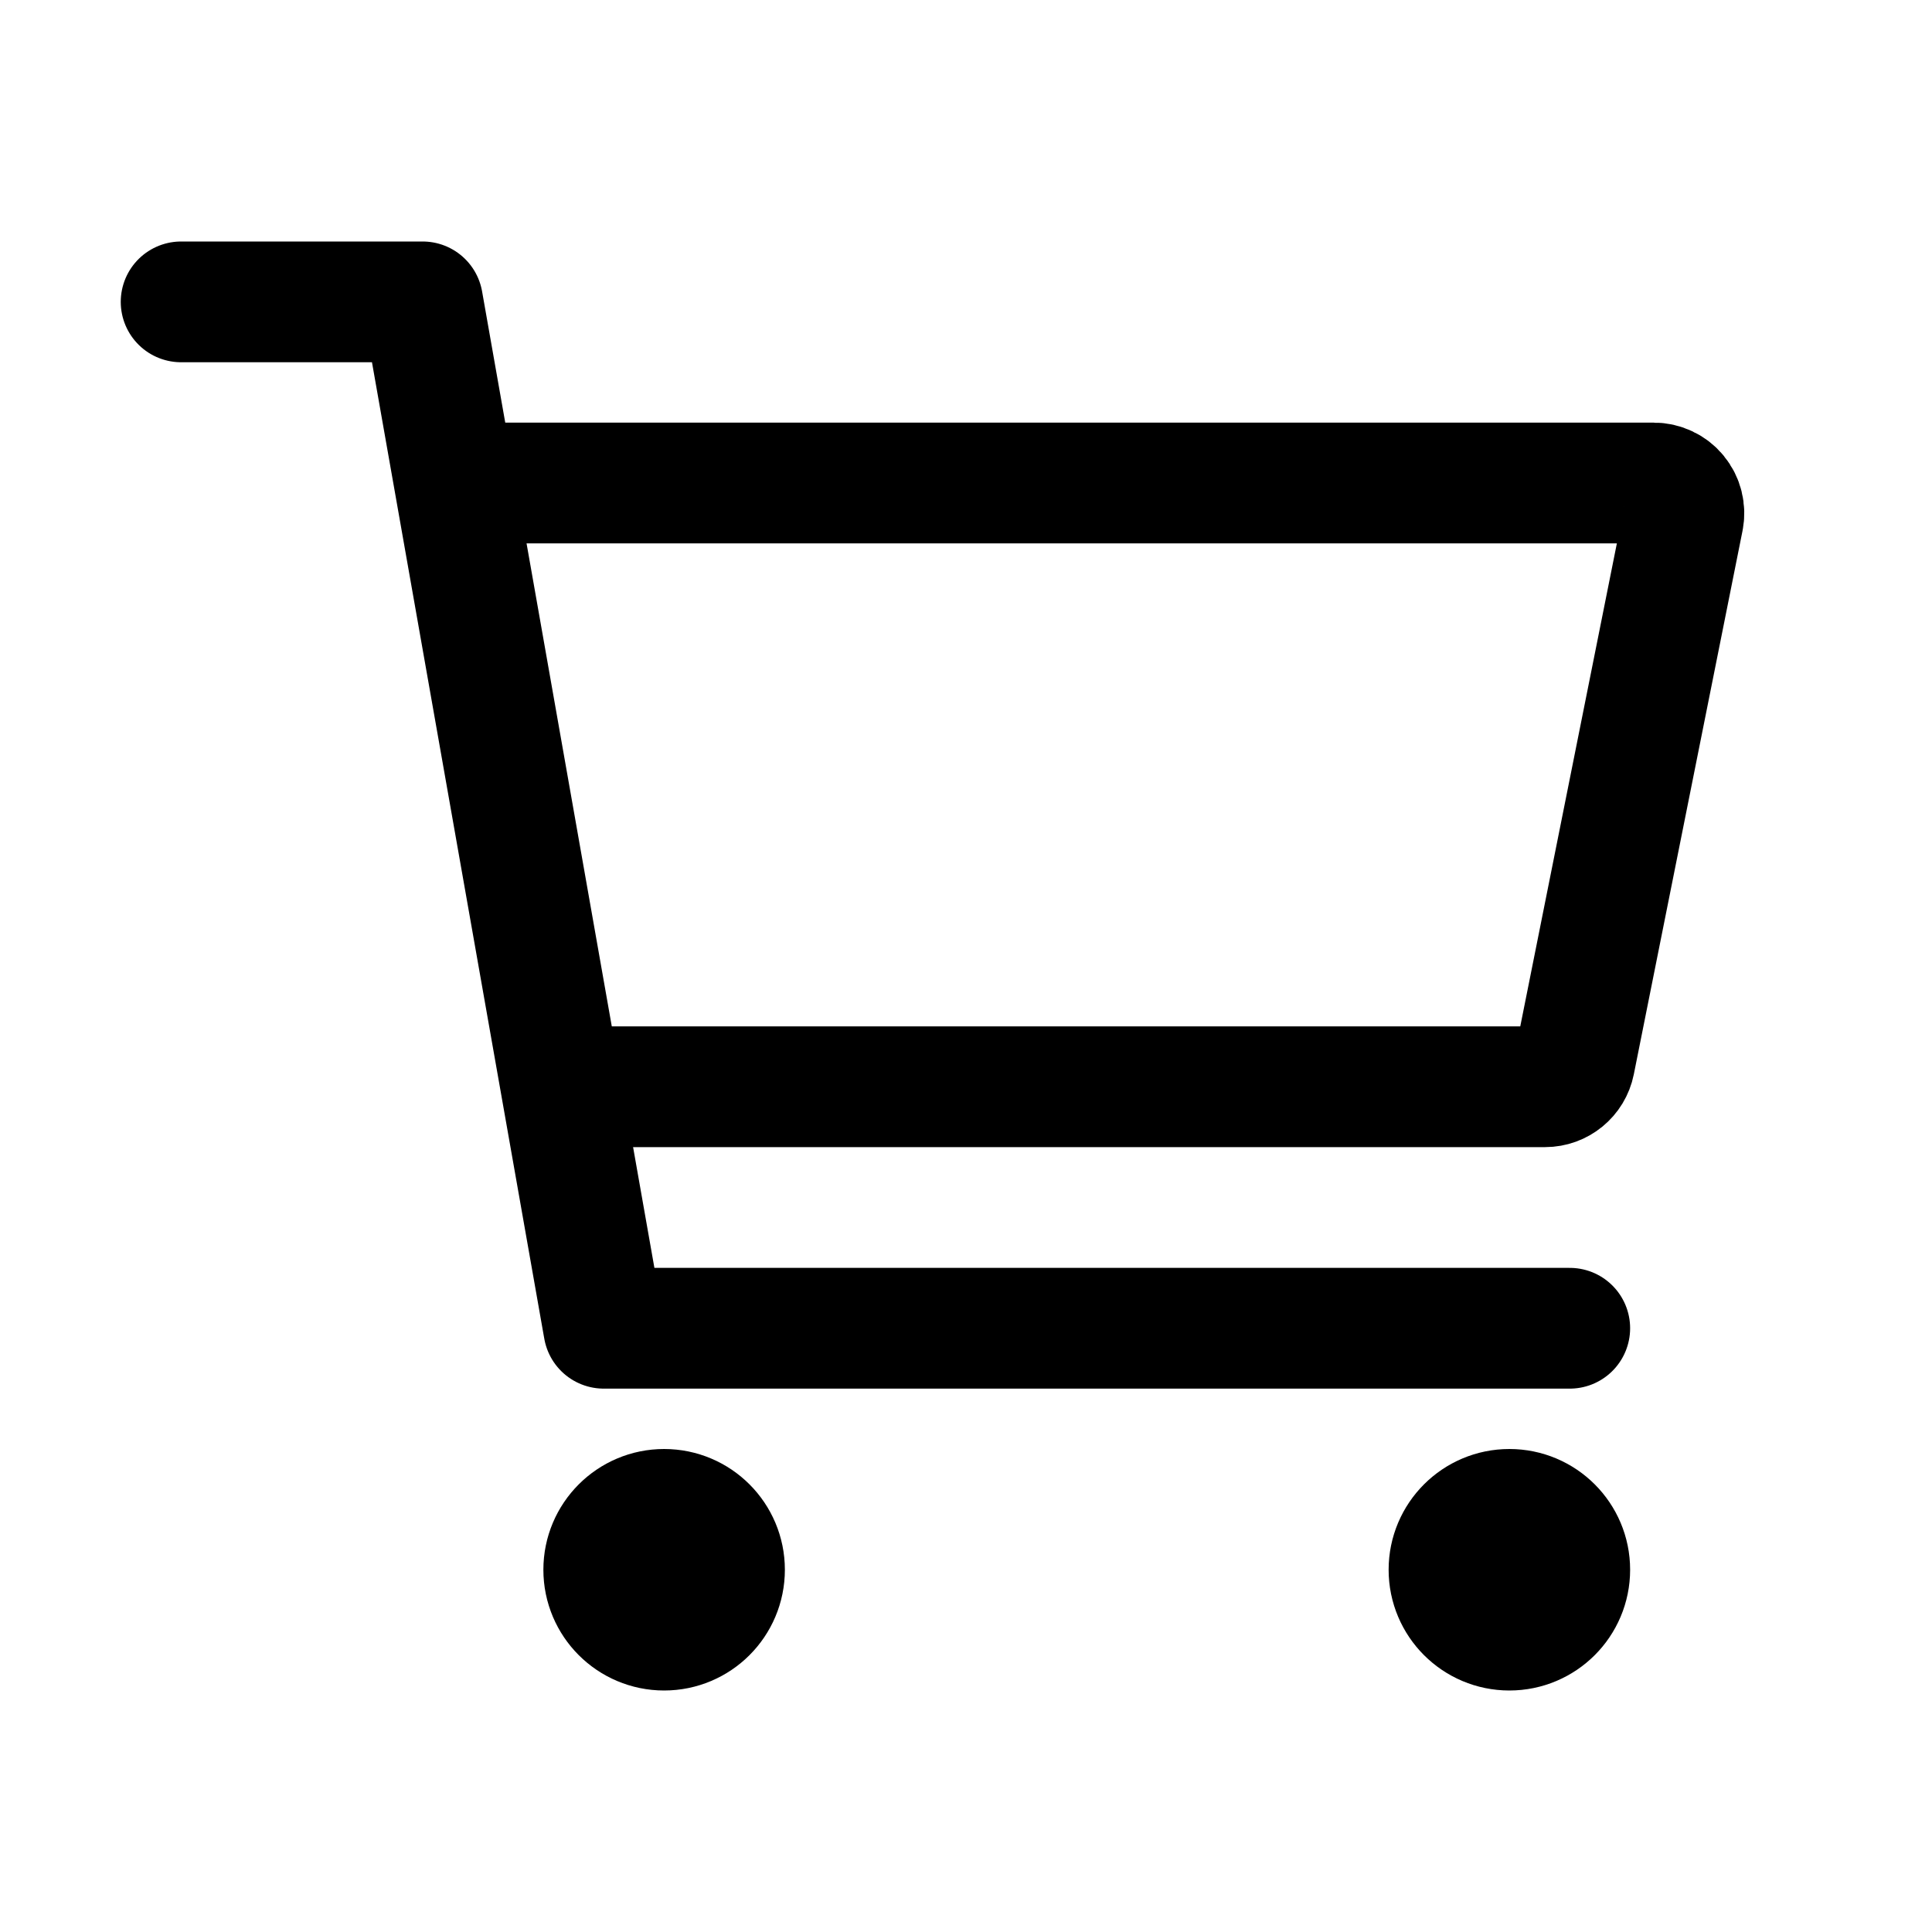
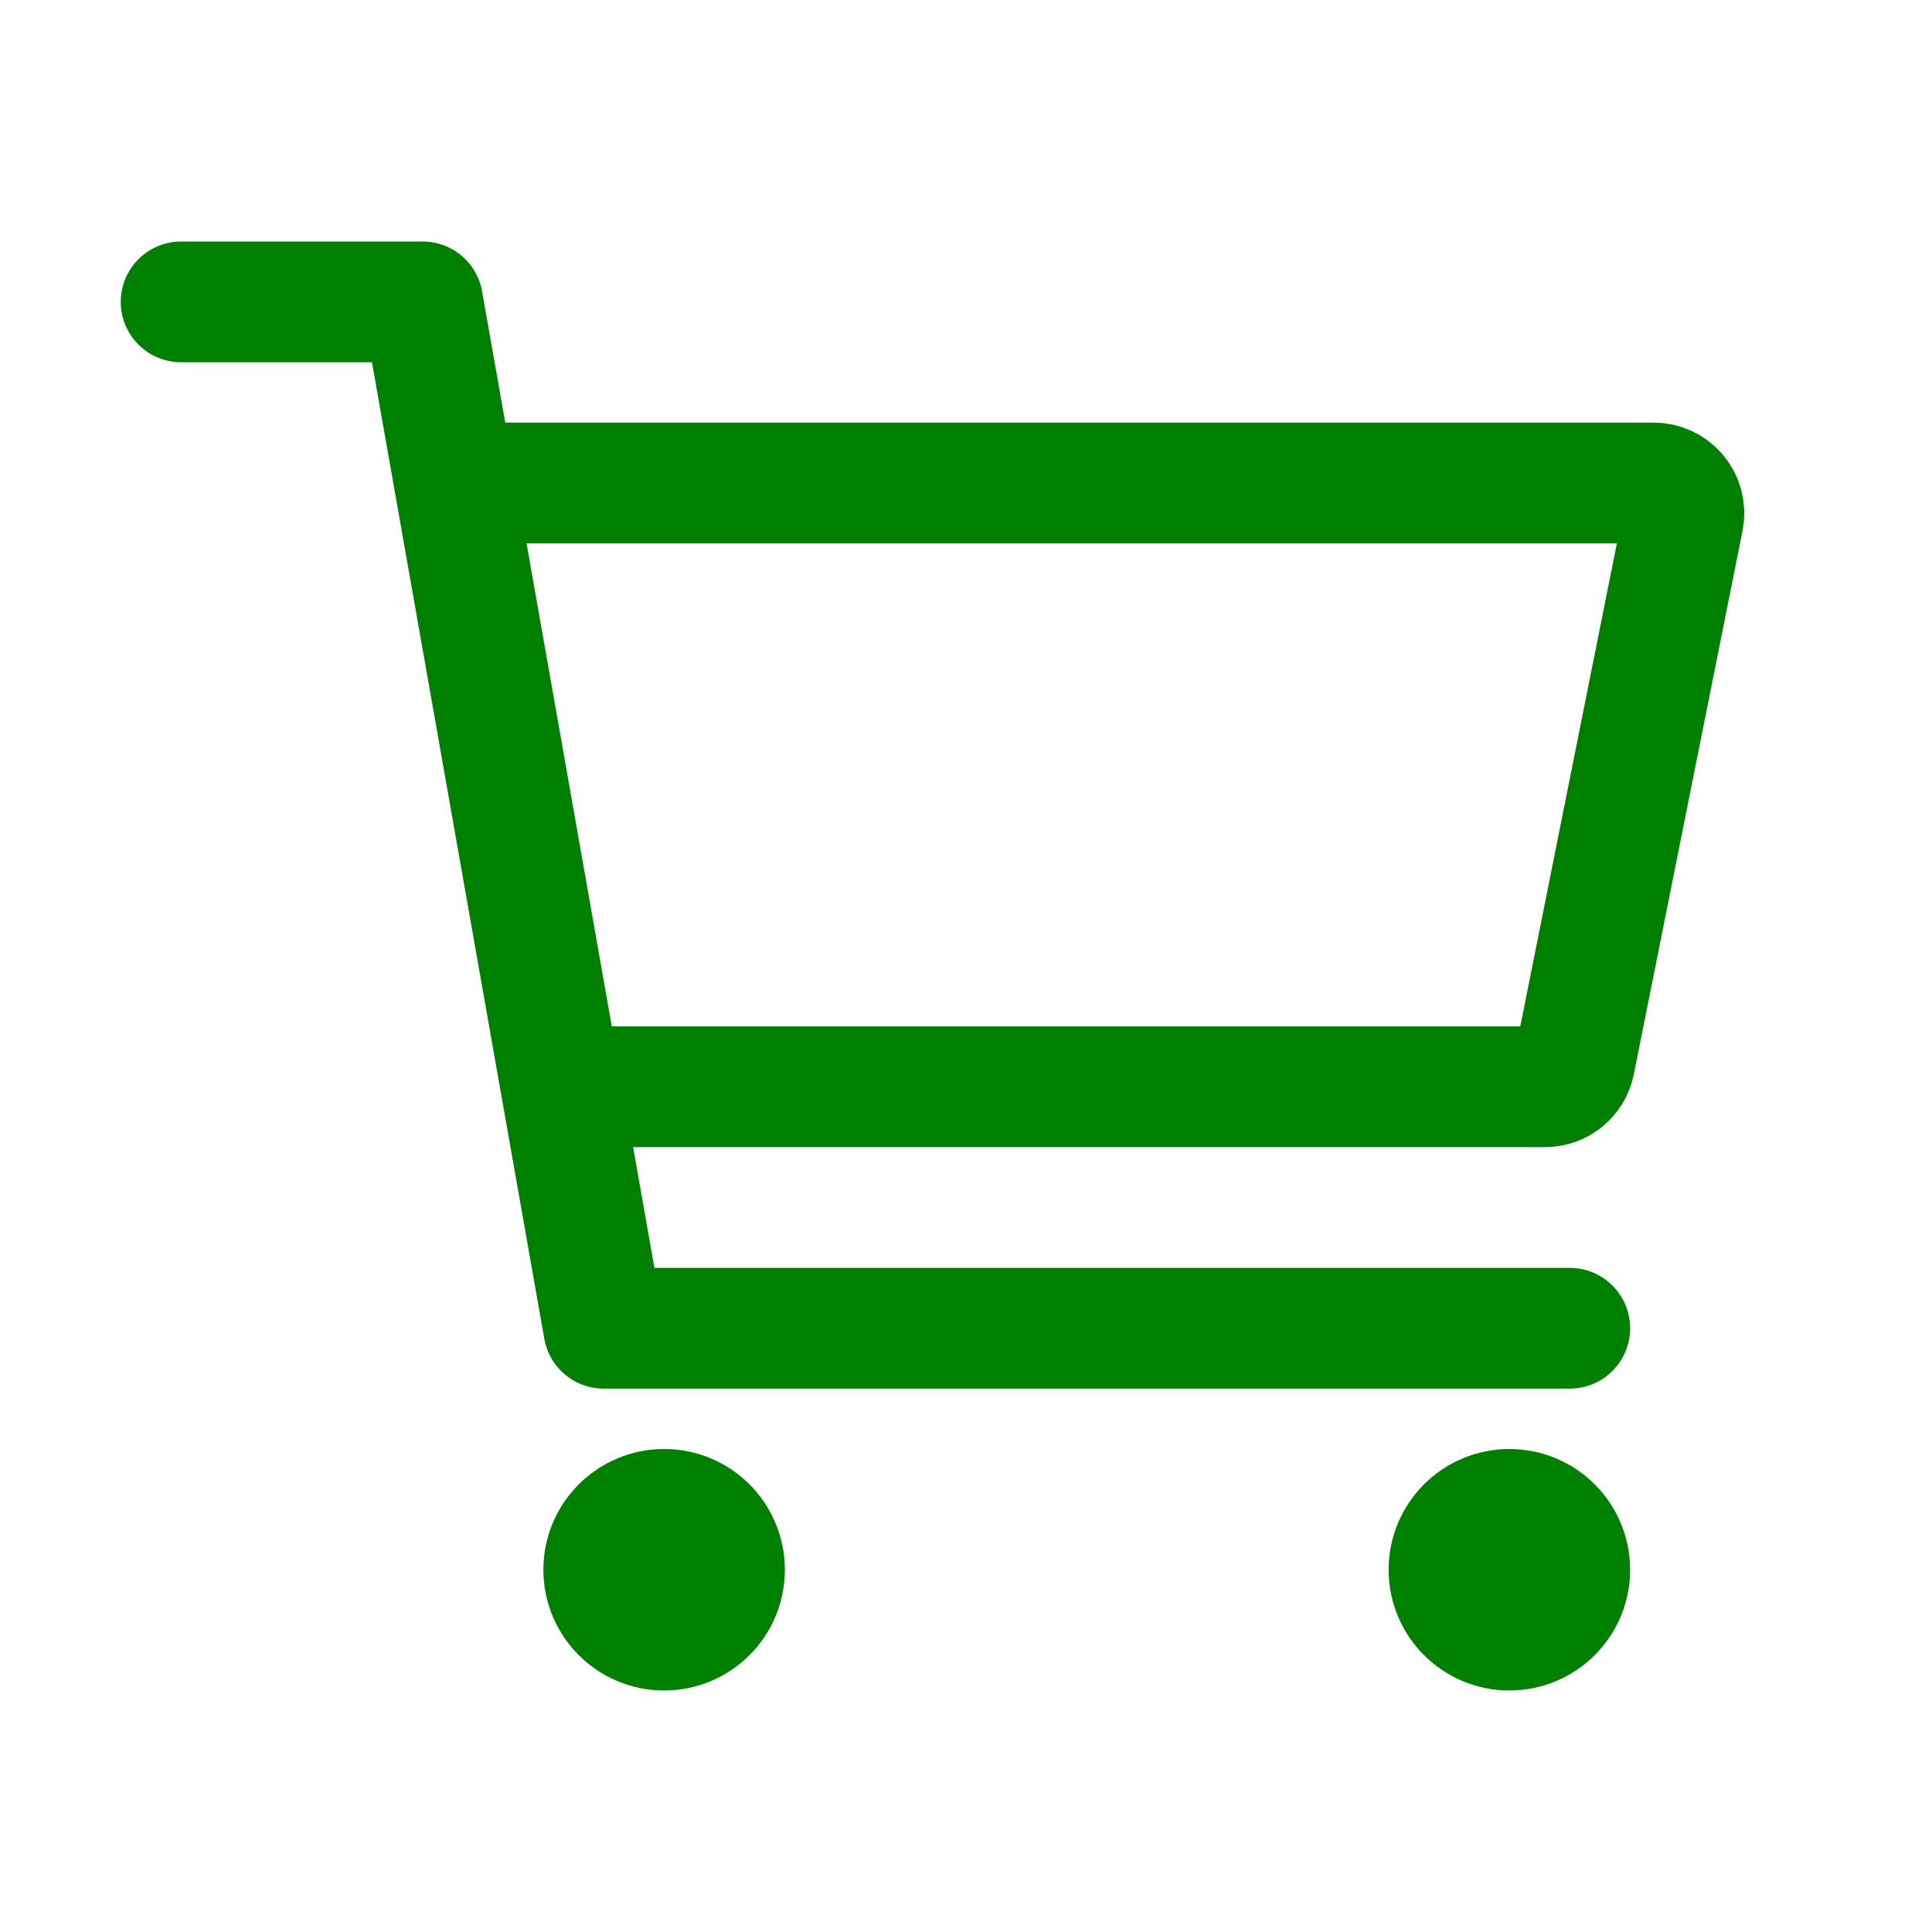
<svg xmlns="http://www.w3.org/2000/svg" class="ionicon" viewBox="0 0 512 512">
-   <circle cx="176" cy="416" r="16" fill="none" stroke="currentColor" stroke-linecap="round" stroke-linejoin="round" stroke-width="32" />
-   <circle cx="400" cy="416" r="16" fill="none" stroke="currentColor" stroke-linecap="round" stroke-linejoin="round" stroke-width="32" />
-   <path fill="none" stroke="currentColor" stroke-linecap="round" stroke-linejoin="round" stroke-width="32" d="M48 80h64l48 272h256" />
-   <path d="M160 288h249.44a8 8 0 007.85-6.43l28.8-144a8 8 0 00-7.85-9.57H128" fill="none" stroke="currentColor" stroke-linecap="round" stroke-linejoin="round" stroke-width="32" />
+   <circle cx="176" cy="416" r="16" fill="none" stroke="green    " stroke-linecap="round" stroke-linejoin="round" stroke-width="32" />
+   <circle cx="400" cy="416" r="16" fill="none" stroke="green" stroke-linecap="round" stroke-linejoin="round" stroke-width="32" />
+   <path fill="none" stroke="green" stroke-linecap="round" stroke-linejoin="round" stroke-width="32" d="M48 80h64l48 272h256" />
+   <path d="M160 288h249.44a8 8 0 007.85-6.43l28.8-144a8 8 0 00-7.85-9.57H128" fill="none" stroke="green" stroke-linecap="round" stroke-linejoin="round" stroke-width="32" />
</svg>
